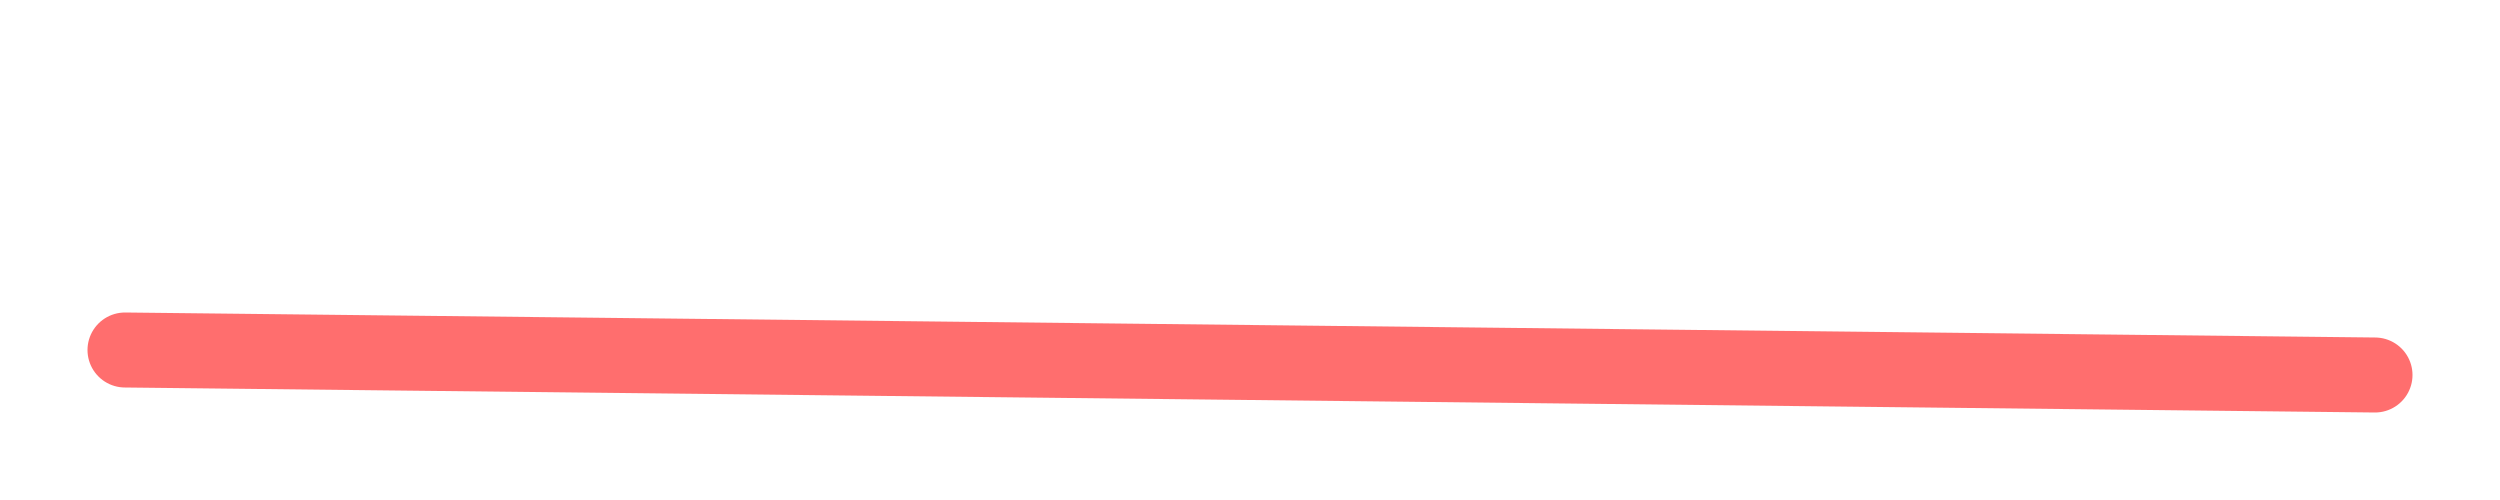
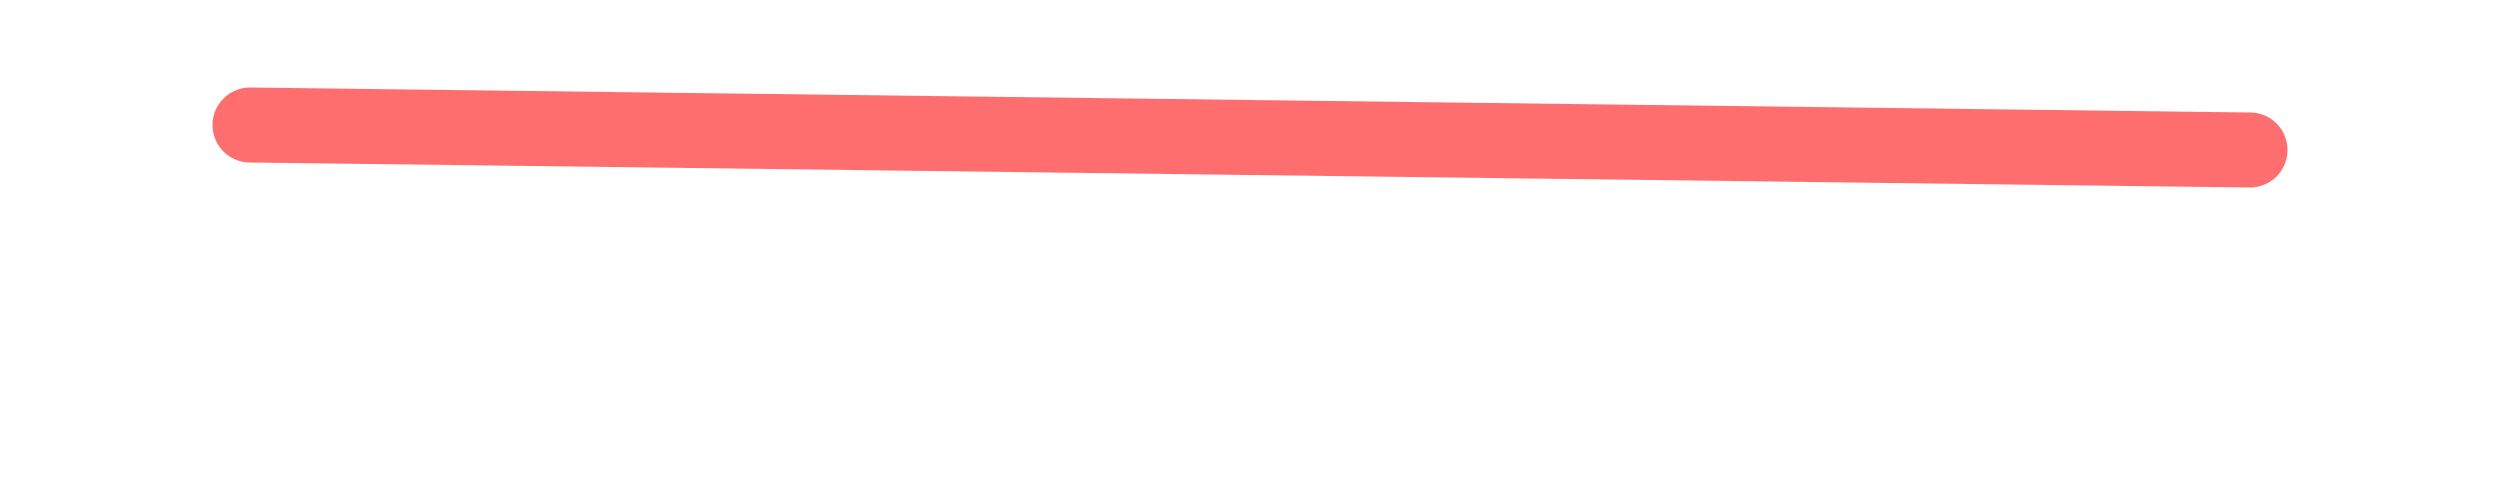
- <svg xmlns="http://www.w3.org/2000/svg" viewBox="0 0 100 20" fill="none">
-   <line x1="5" y1="14" x2="95" y2="15" stroke="#FF6E6E" stroke-width="3" stroke-linecap="round" vector-effect="non-scaling-stroke" />
+ <svg xmlns="http://www.w3.org/2000/svg" viewBox="0 0 100 20" fill="none" preserveAspectRatio="none">
+   <line x1="10" y1="5" x2="90" y2="6" stroke="#FF6E6E" stroke-width="3" stroke-linecap="round" vector-effect="non-scaling-stroke" />
</svg>
